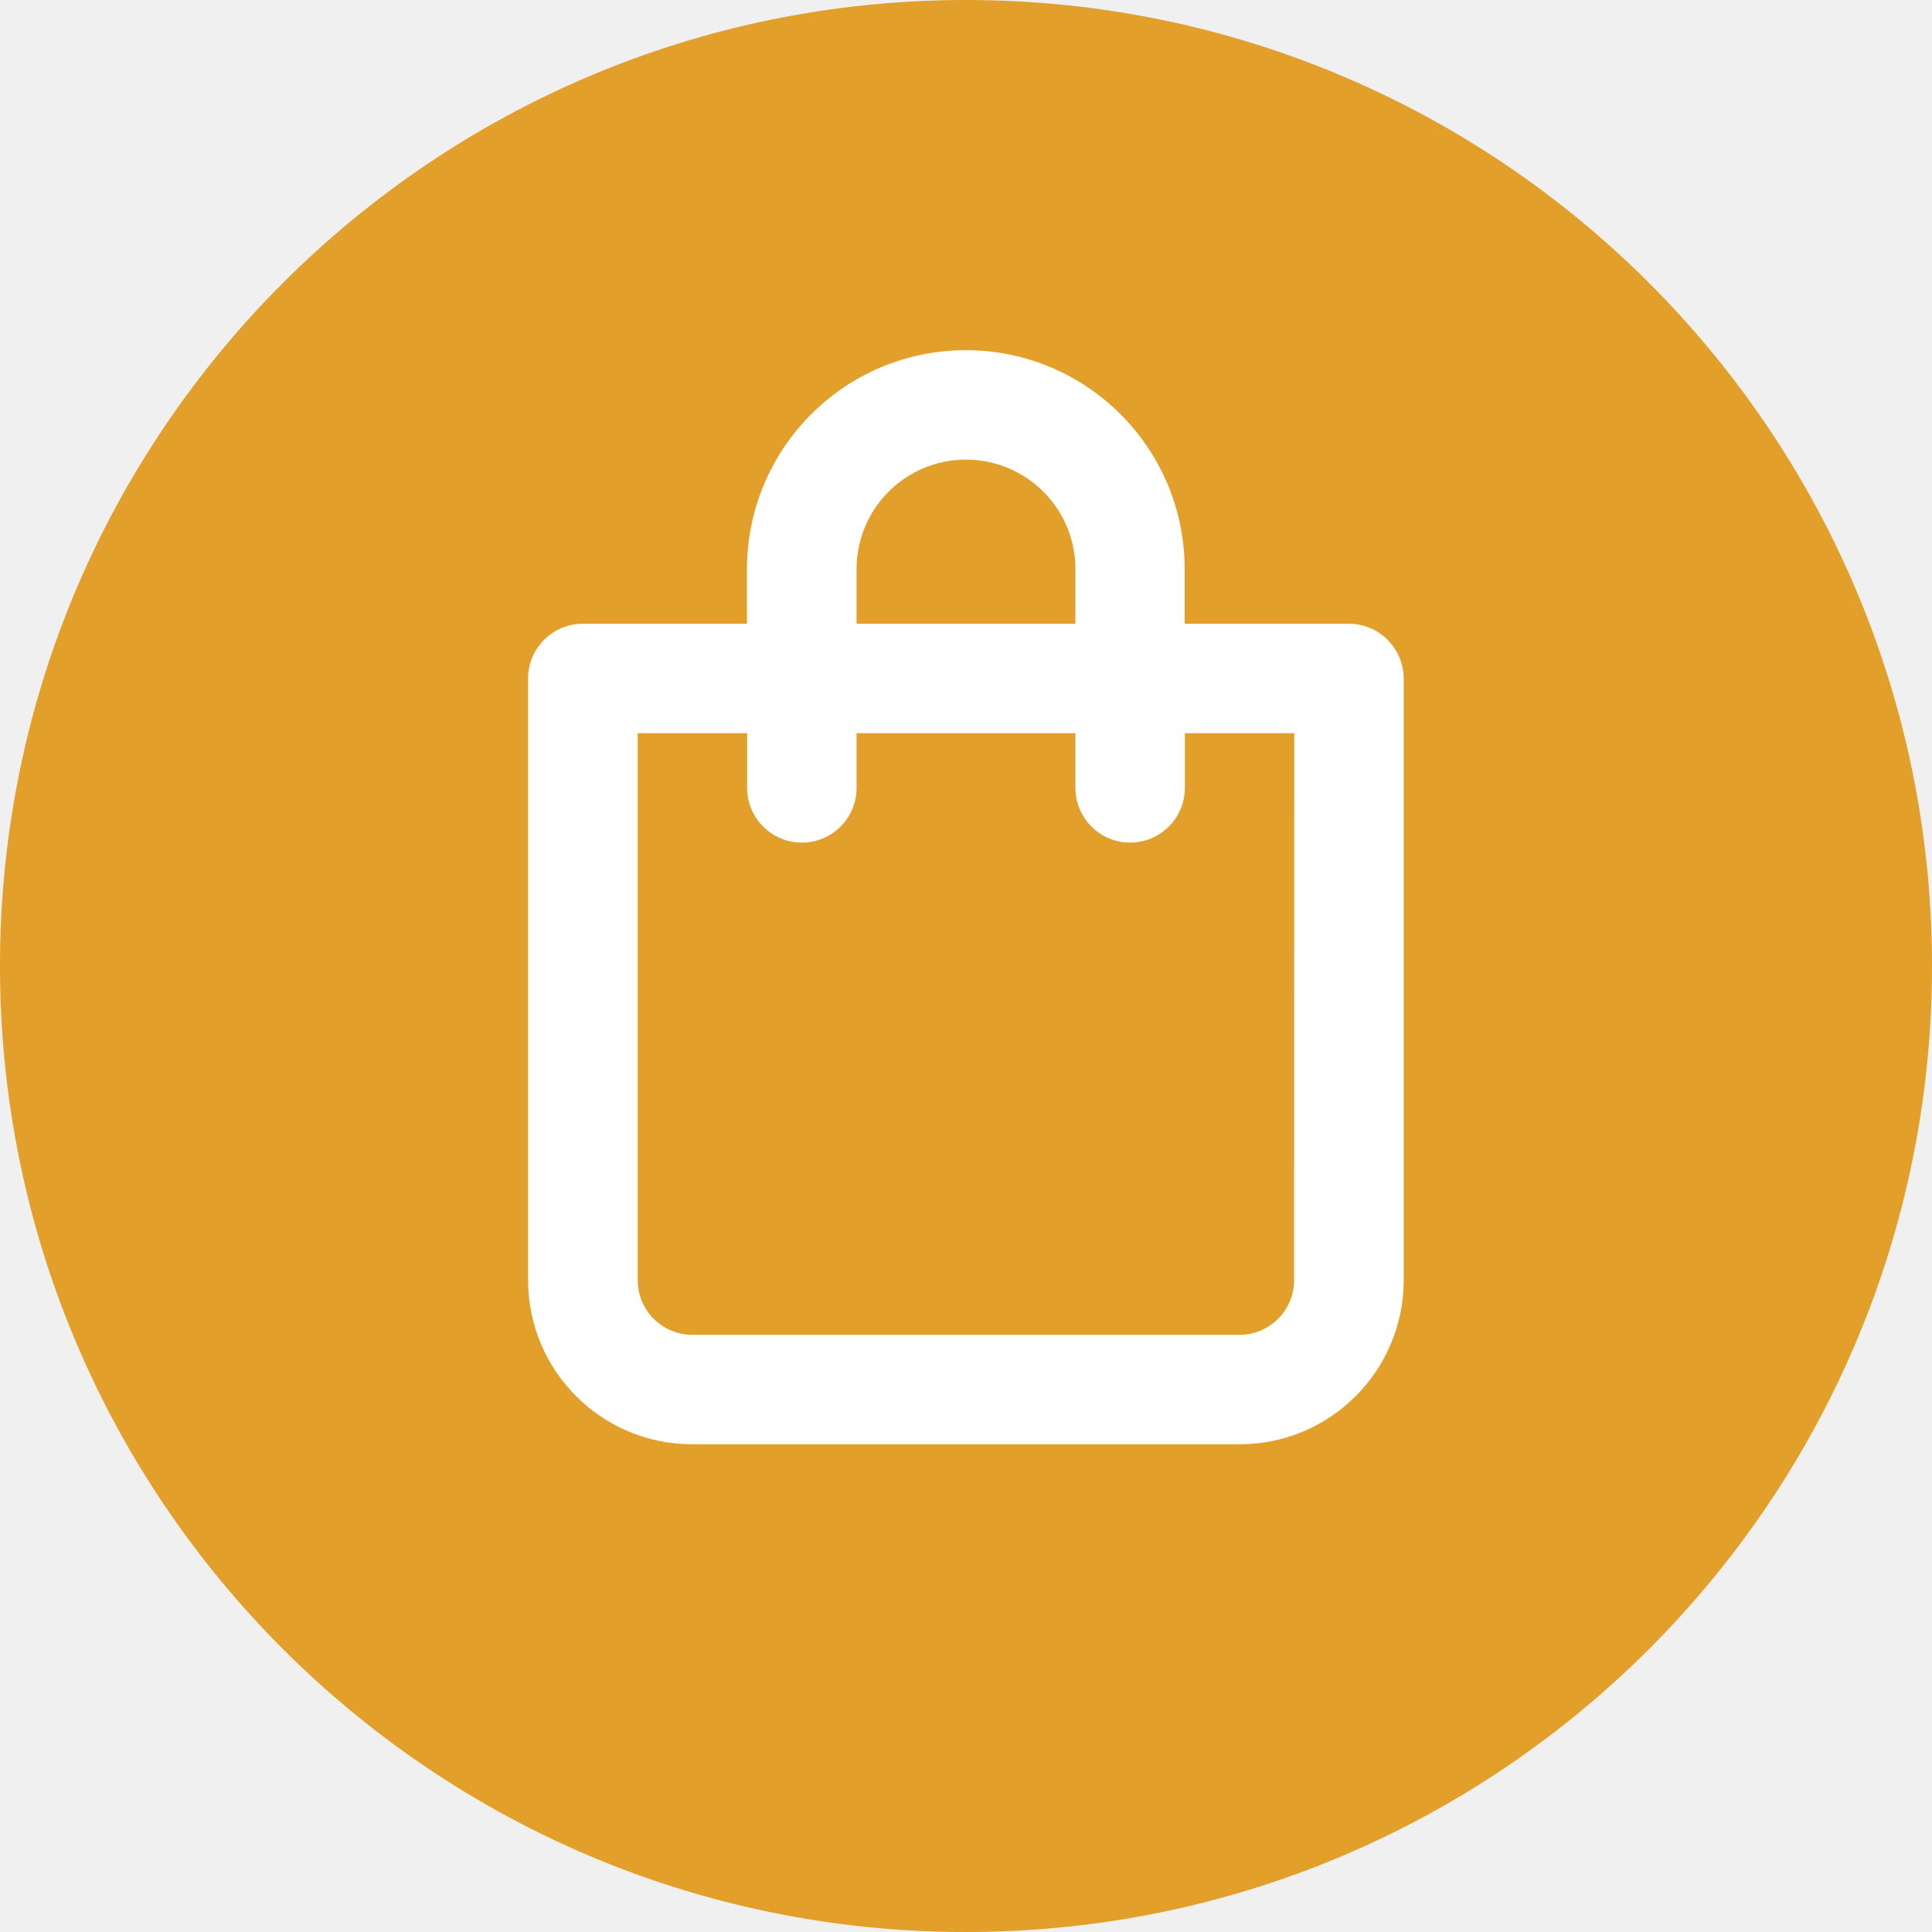
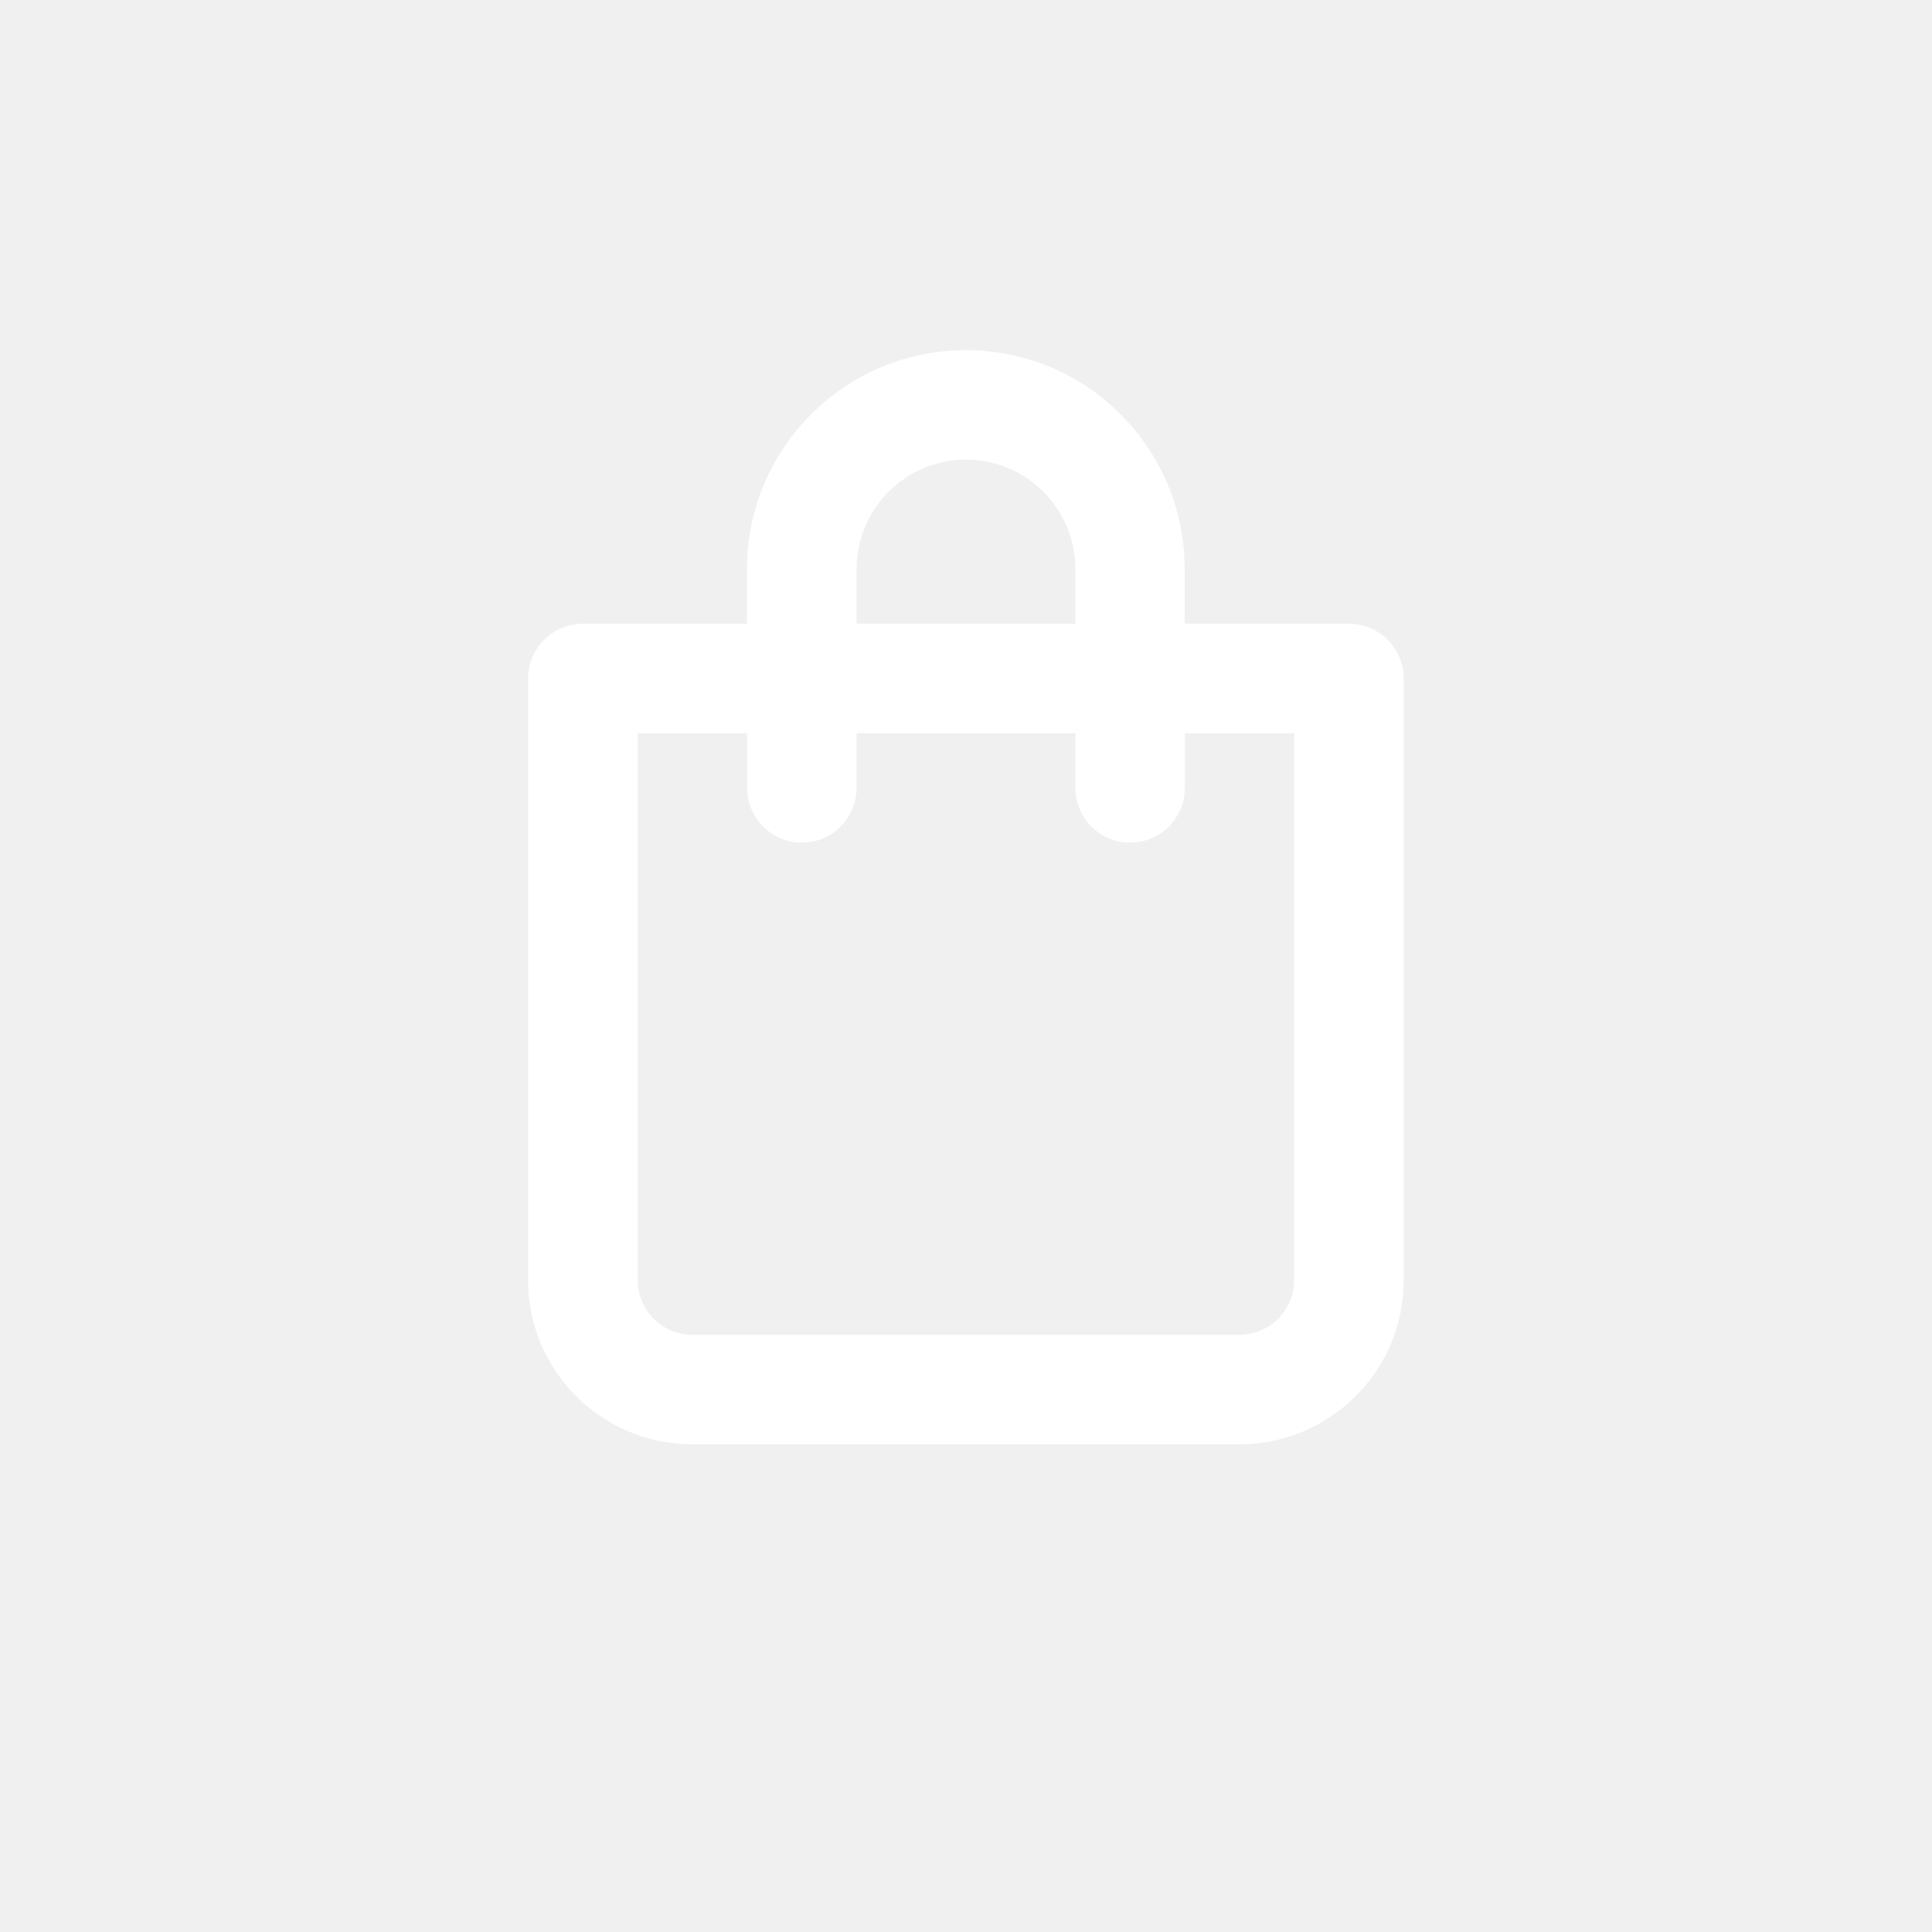
<svg xmlns="http://www.w3.org/2000/svg" version="1.1" id="Capa_1" x="0px" y="0px" viewBox="0 0 1024 1024" style="enable-background:new 0 0 1024 1024;" xml:space="preserve">
  <style type="text/css">
- 	.st0{fill:#E29F29;}
- 	.st1{fill:#FFFFFF;}
+ 	.st0{fill:#FFFFFF;}
</style>
-   <circle class="st0" cx="512" cy="512" r="512" />
-   <path class="st1" d="M714.9,330.6h-87v-29c0-64-51.9-116-116-116c-64,0-115.9,51.9-116,116v29h-87c-16,0-29,13-29,29v318.9  c0,48,38.9,87,87,87H657c48,0,87-38.9,87-87V359.6C743.9,343.6,731,330.6,714.9,330.6L714.9,330.6L714.9,330.6z M454,301.6  c0-32,26-58,58-58c32,0,58,26,58,58v29H454V301.6z M685.9,678.5c0,16-13,29-29,29c0,0,0,0,0,0H367c-16,0-29-13-29-29l0,0V388.6h58  v29c0,16,13,29,29,29c16,0,29-13,29-29v-29h116v29c0,16,13,29,29,29c16,0,29-13,29-29v-29h58L685.9,678.5z" />
+   <path class="st0" d="M714.9,330.6h-87v-29c0-64-51.9-116-116-116c-64,0-115.9,51.9-116,116v29h-87c-16,0-29,13-29,29v318.9  c0,48,38.9,87,87,87H657c48,0,87-38.9,87-87V359.6C743.9,343.6,731,330.6,714.9,330.6L714.9,330.6L714.9,330.6z M454,301.6  c0-32,26-58,58-58s58,26,58,58v29H454V301.6z M685.9,678.5c0,16-13,29-29,29l0,0H367c-16,0-29-13-29-29l0,0V388.6h58v29  c0,16,13,29,29,29s29-13,29-29v-29h116v29c0,16,13,29,29,29s29-13,29-29v-29h58L685.9,678.5z" />
</svg>
